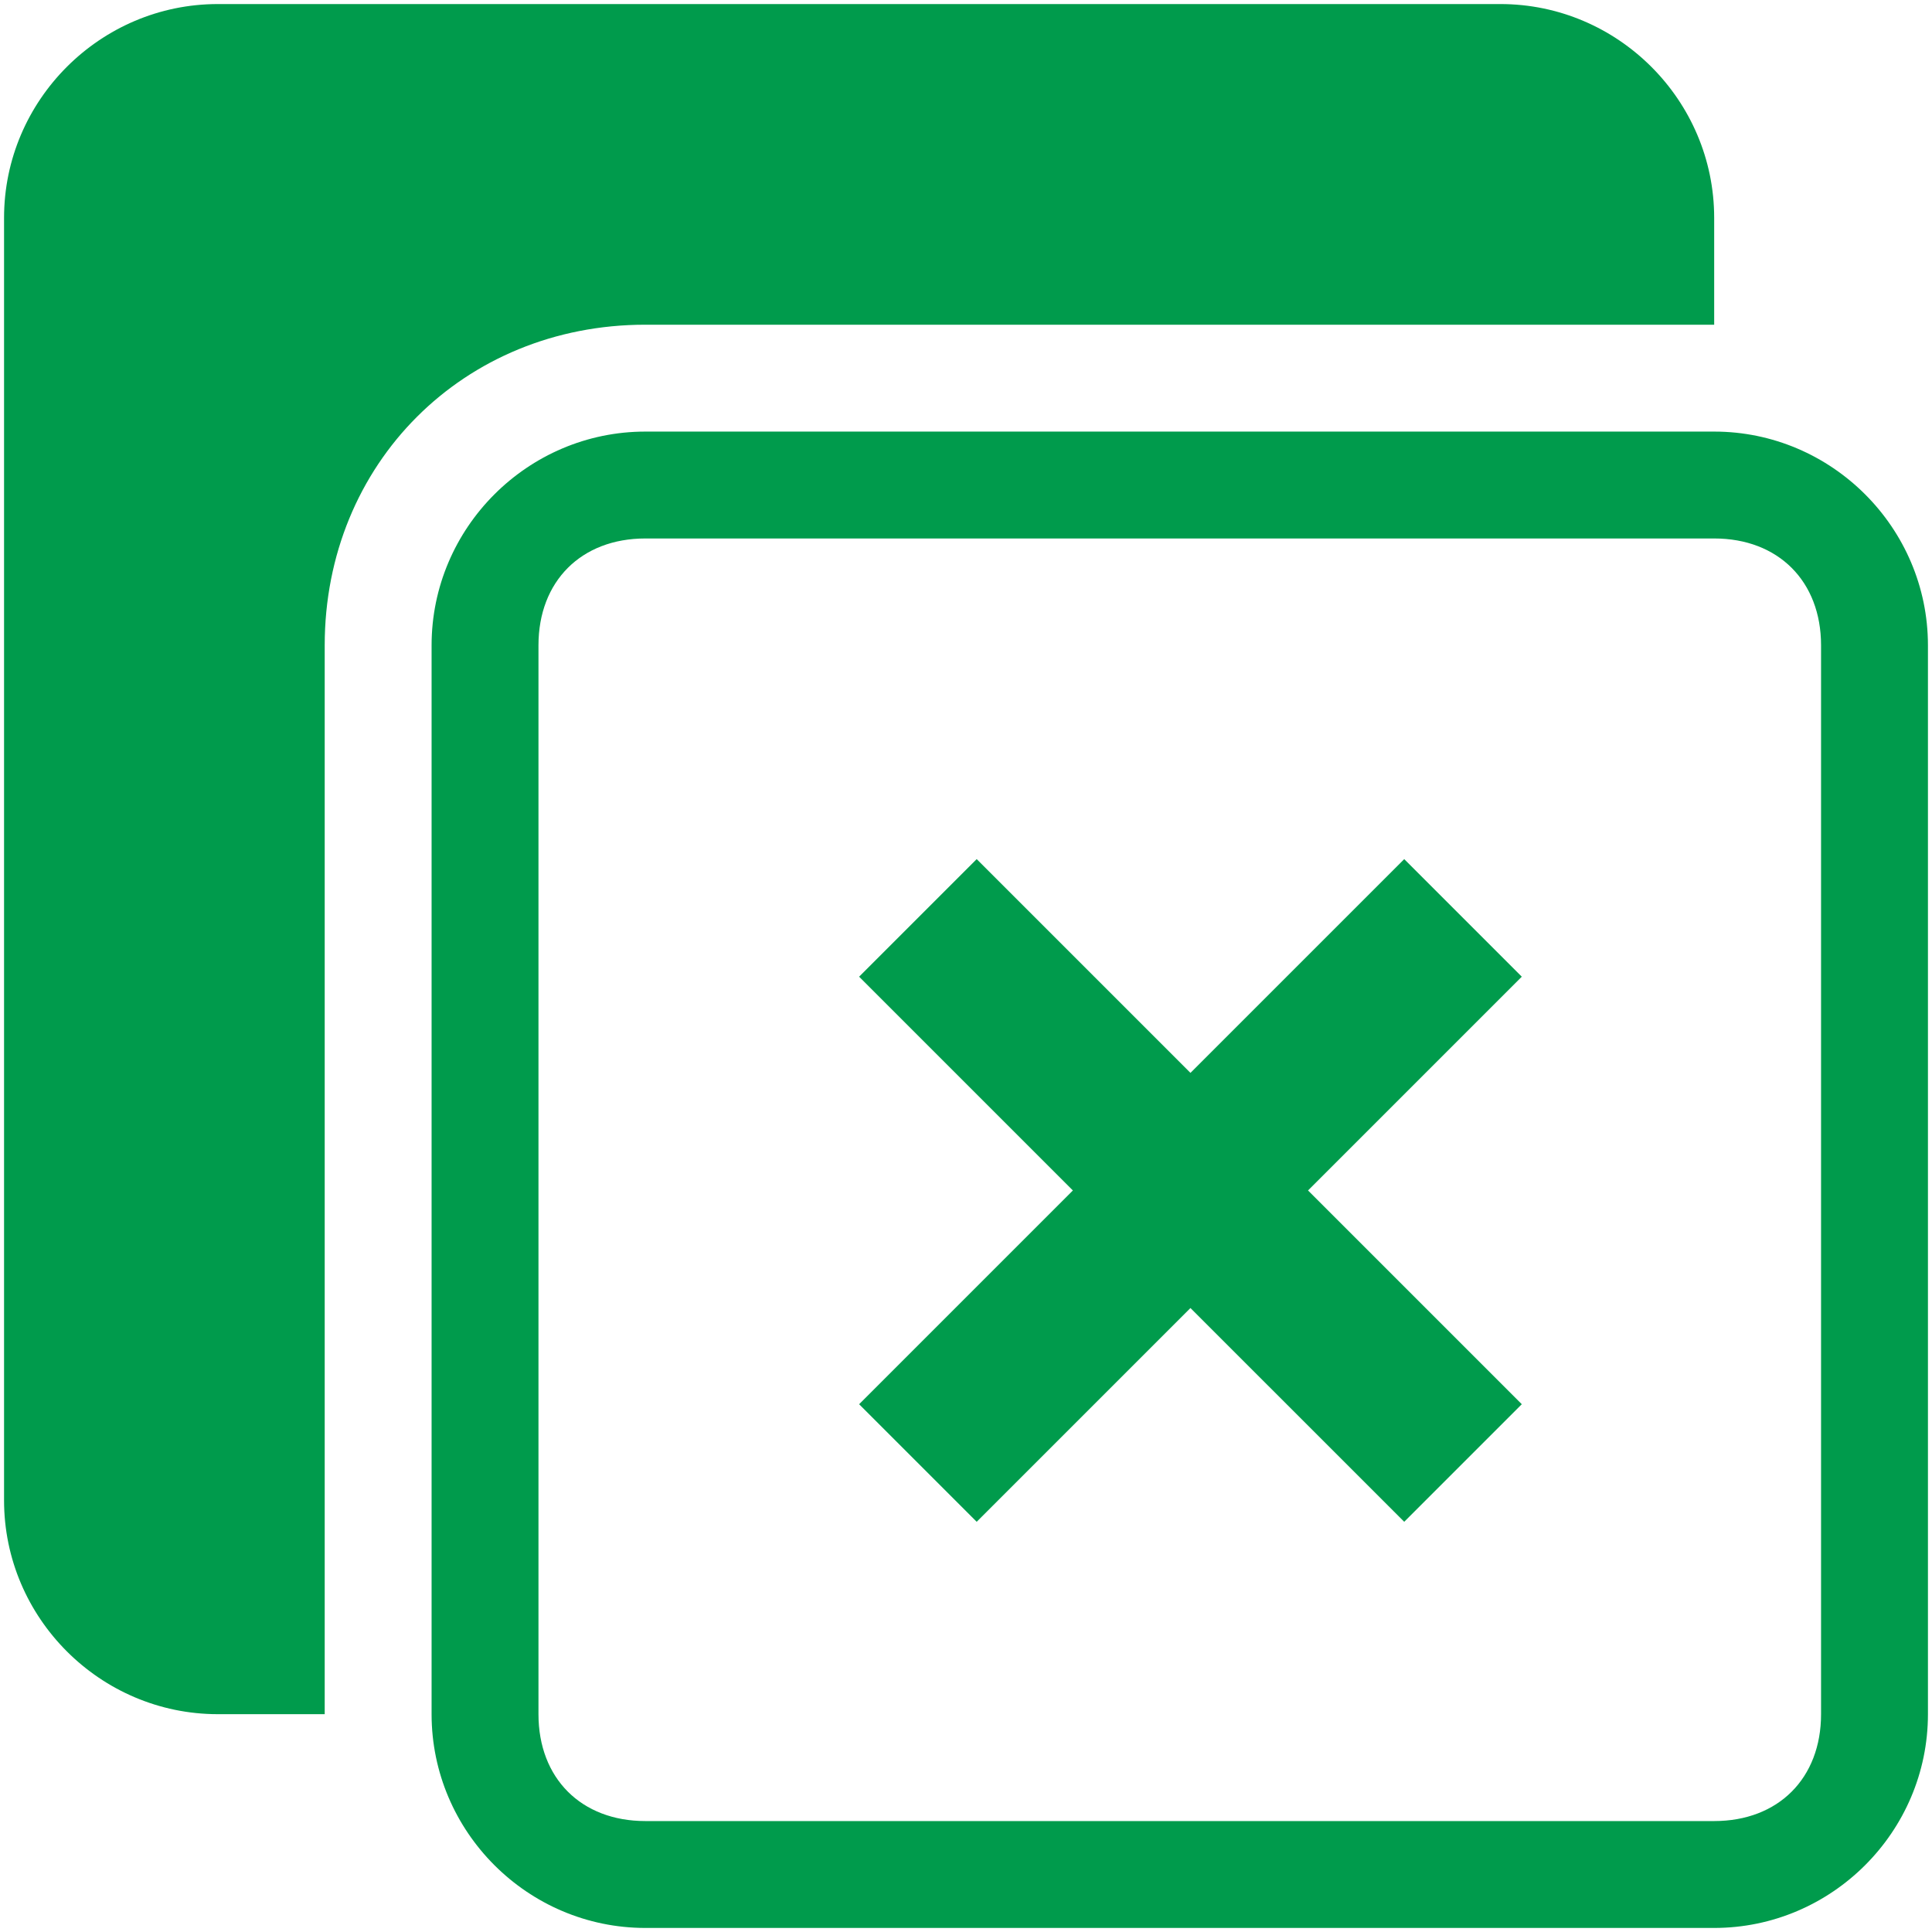
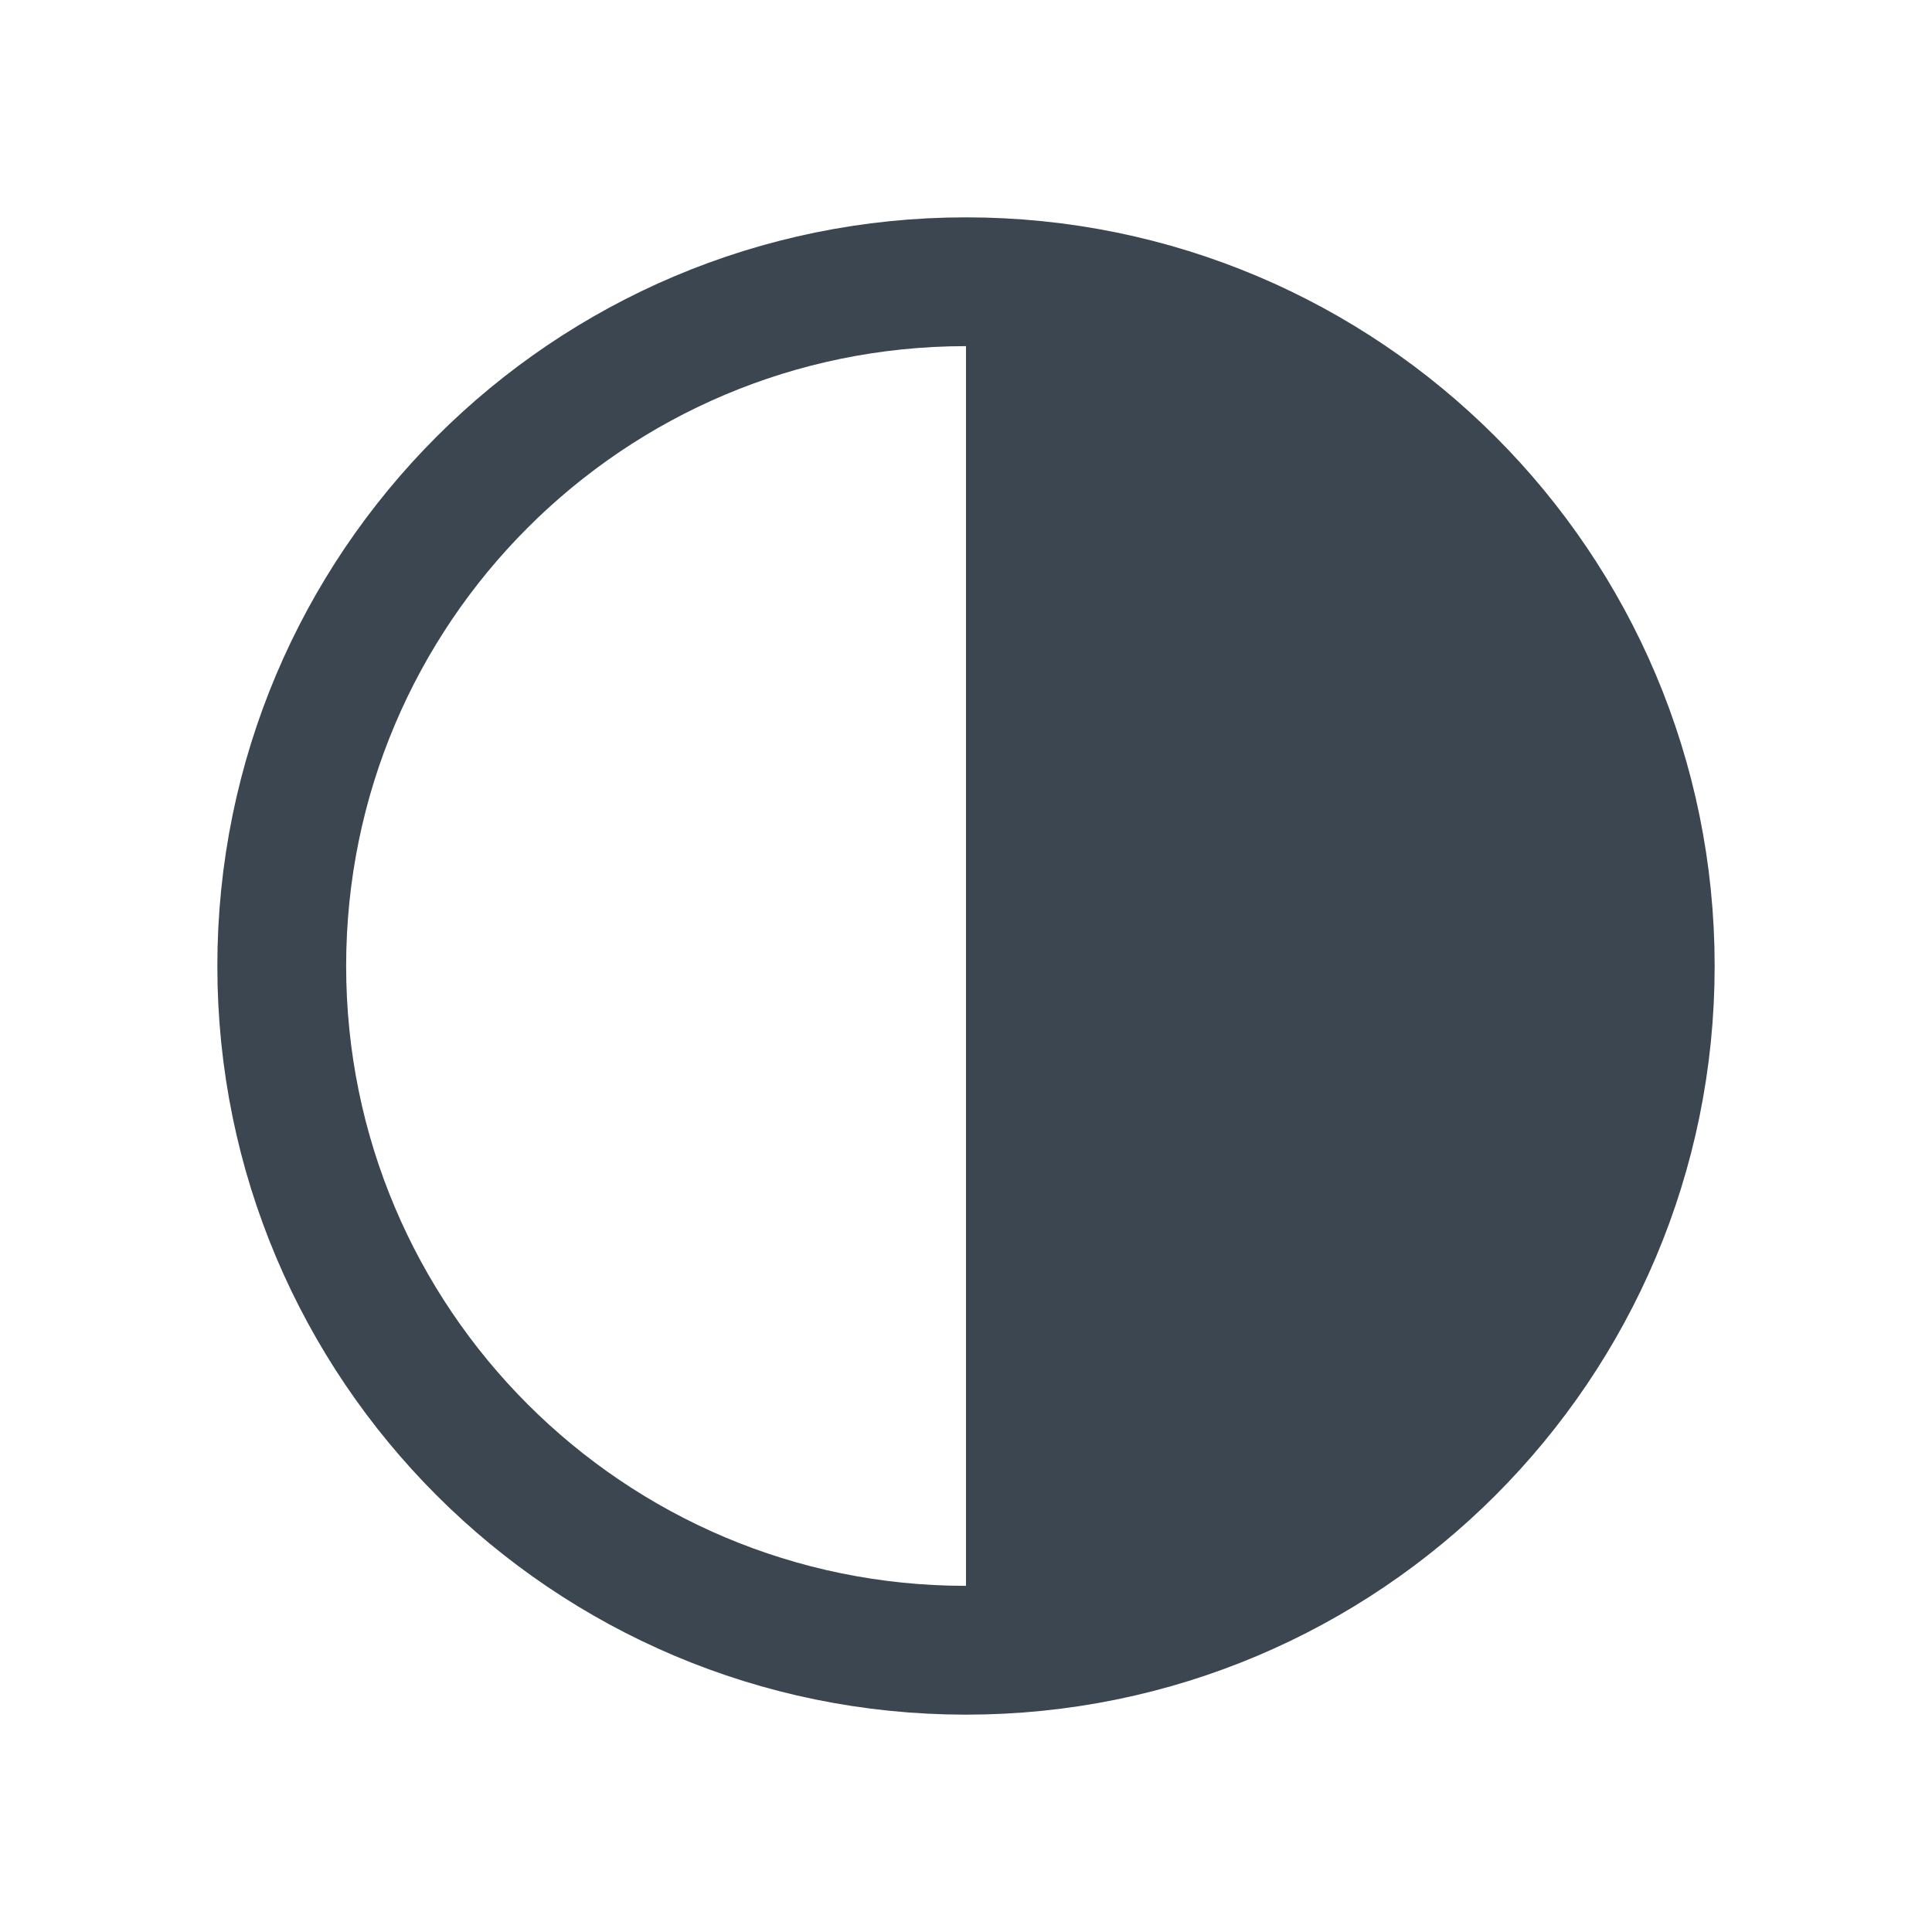
- <svg xmlns="http://www.w3.org/2000/svg" t="1748781630435" class="icon" viewBox="0 0 1024 1024" version="1.1" p-id="1452" width="48" height="48">
-   <path d="M908.549 172.101H342.051C245.746 172.101 172.101 245.746 172.101 342.051v566.498H115.451c-62.315 0-113.3-50.985-113.3-113.3V115.451c0-62.315 50.985-113.3 113.3-113.3h679.798c62.315 0 113.3 50.985 113.3 113.3v56.65zM228.751 342.051c0-62.315 50.985-113.3 113.3-113.3h566.498c62.315 0 113.3 50.985 113.3 113.3v566.498c0 62.315-50.985 113.3-113.3 113.3H342.051c-62.315 0-113.3-50.985-113.3-113.3V342.051z m56.65 0v566.498c0 33.99 22.66 56.65 56.65 56.65h566.498c33.99 0 56.65-22.66 56.65-56.65V342.051c0-33.99-22.66-56.65-56.65-56.65H342.051c-33.99 0-56.65 22.66-56.65 56.65z m407.879 288.914l113.3 113.3-62.315 62.315-113.3-113.3-113.3 113.3-62.315-62.315 113.3-113.3-113.3-113.3 62.315-62.315 113.3 113.3 113.3-113.3 62.315 62.315-113.3 113.3z" fill="#009B4C" p-id="1453" />
+ <svg xmlns="http://www.w3.org/2000/svg" width="48" height="48" viewBox="0 0 24 24" fill="none" stroke="#3B4650" stroke-width="1.6" stroke-linecap="round" stroke-linejoin="round">
+   <circle cx="12" cy="12" r="8.5" />
+   <path d="M12 3.5a8.5 8.5 0 0 1 0 17z" fill="#3B4650" stroke="none" />
</svg>
